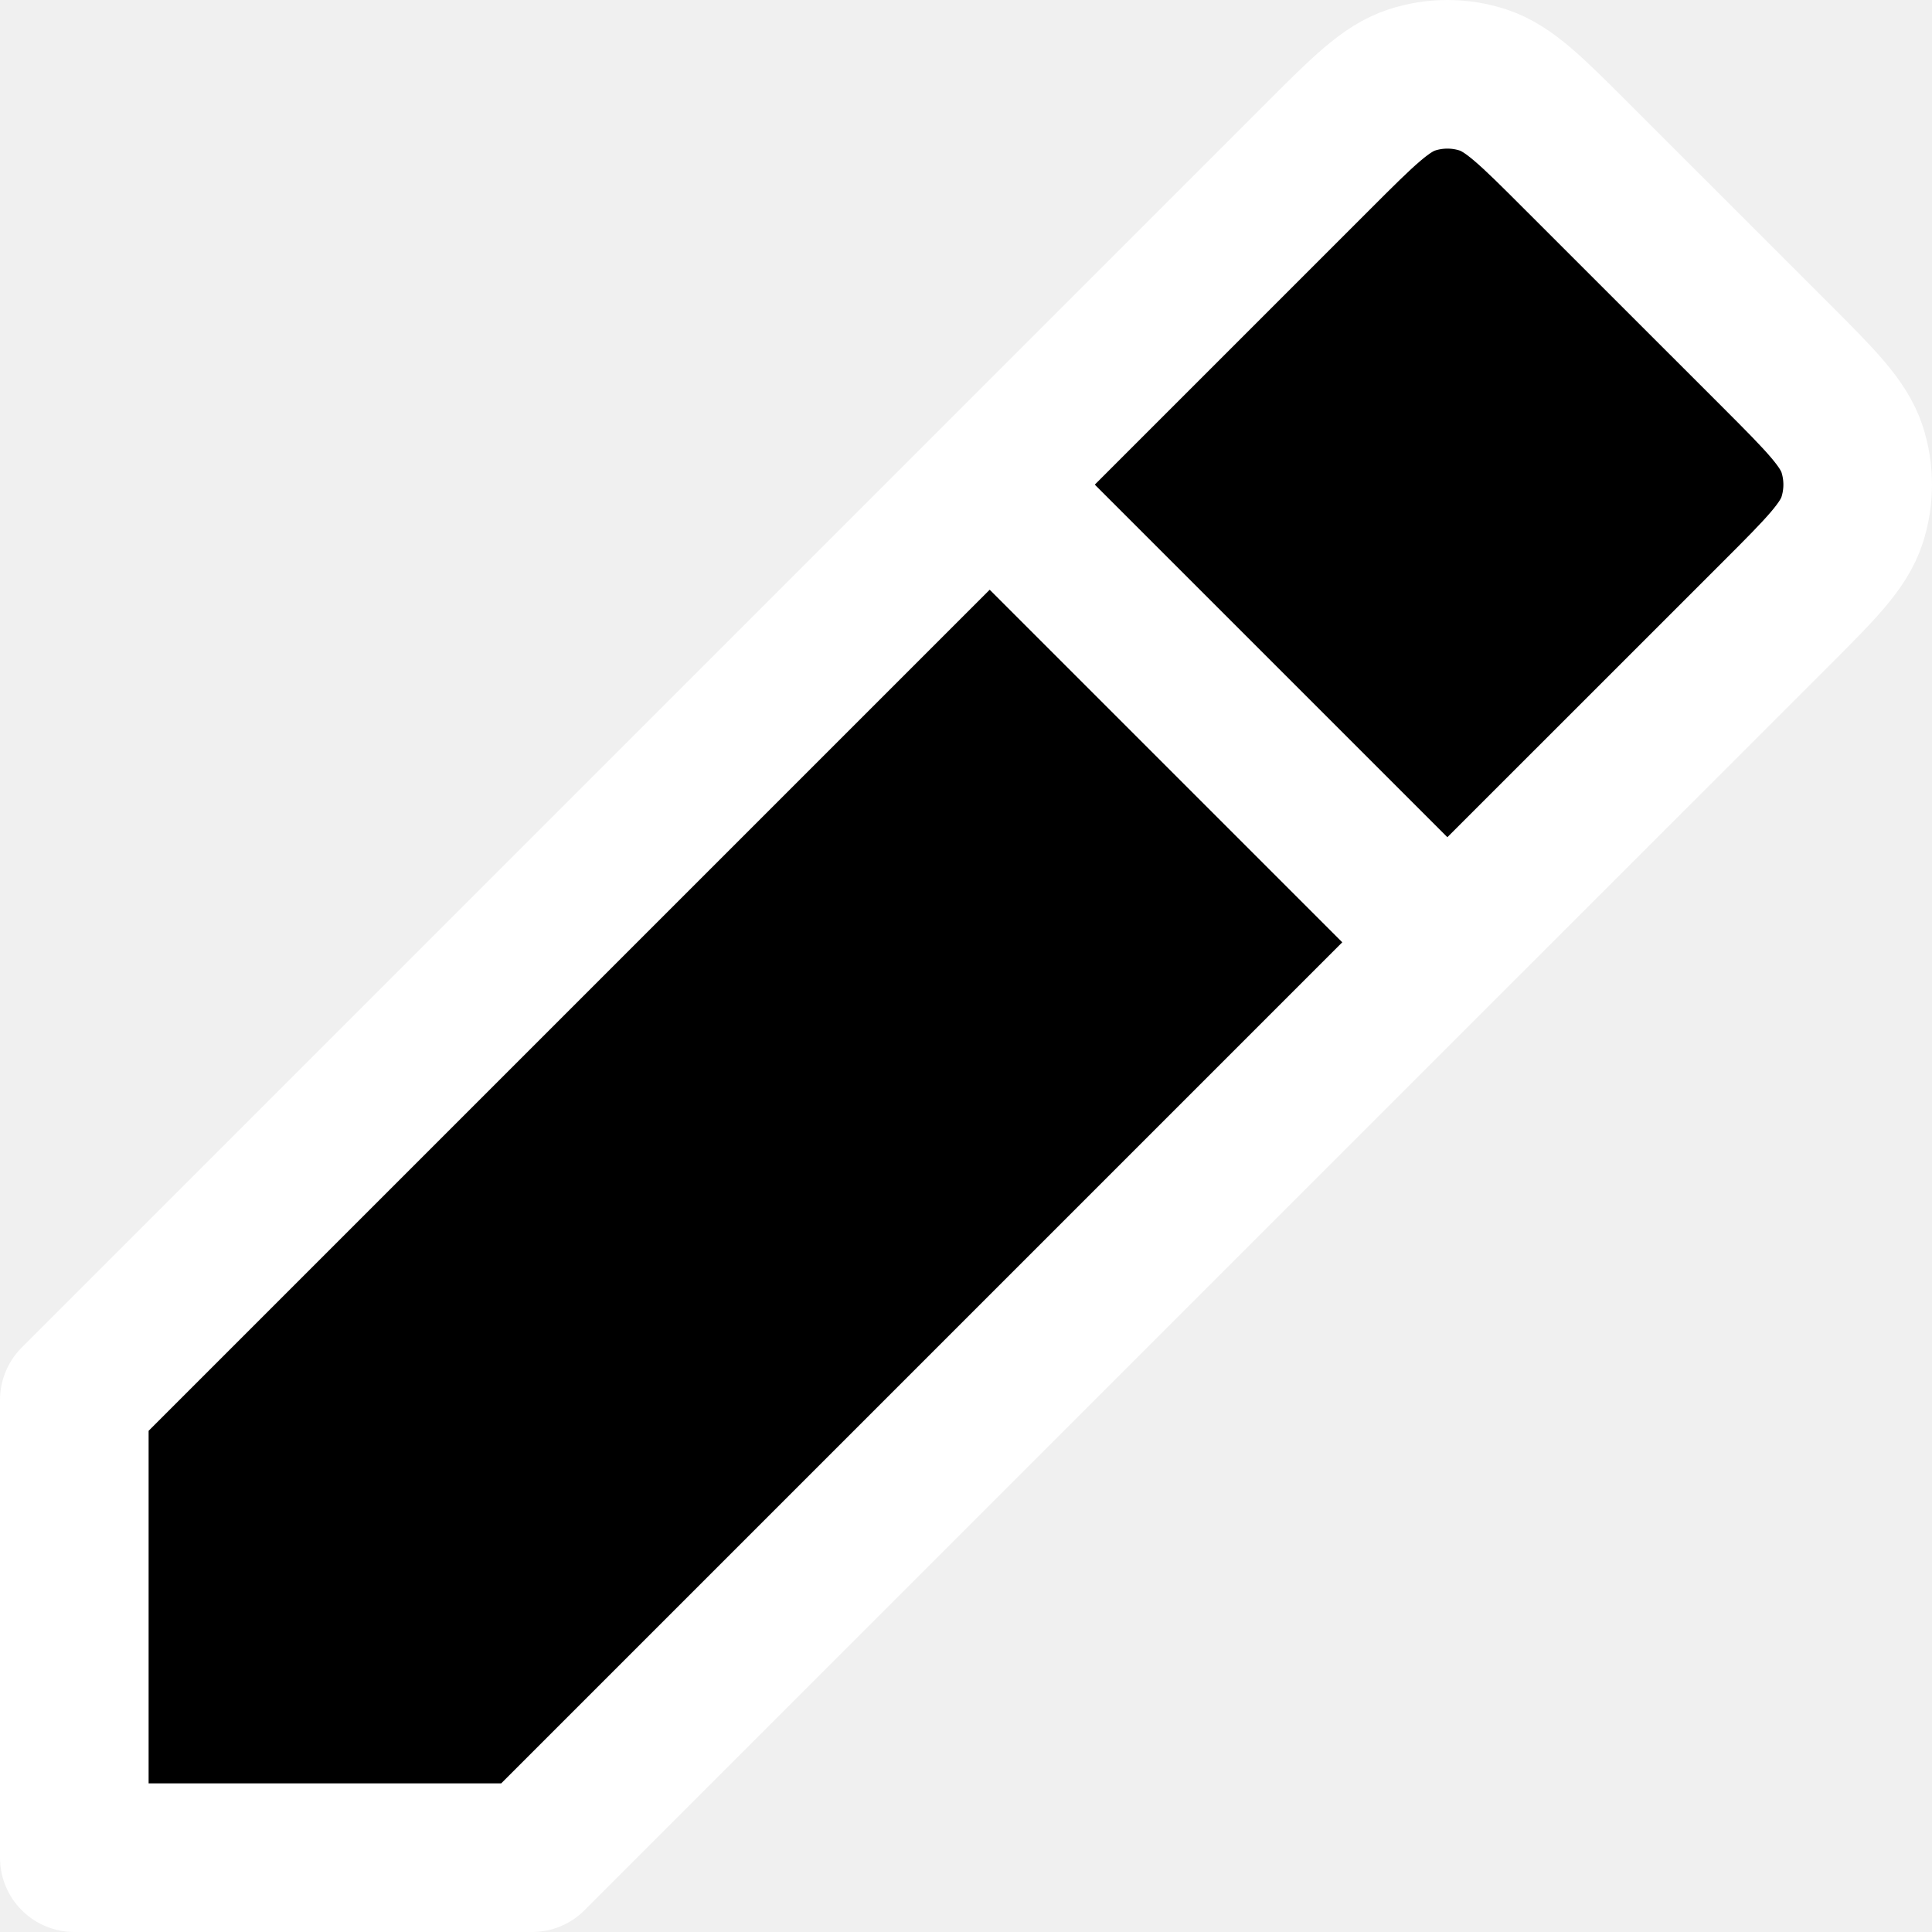
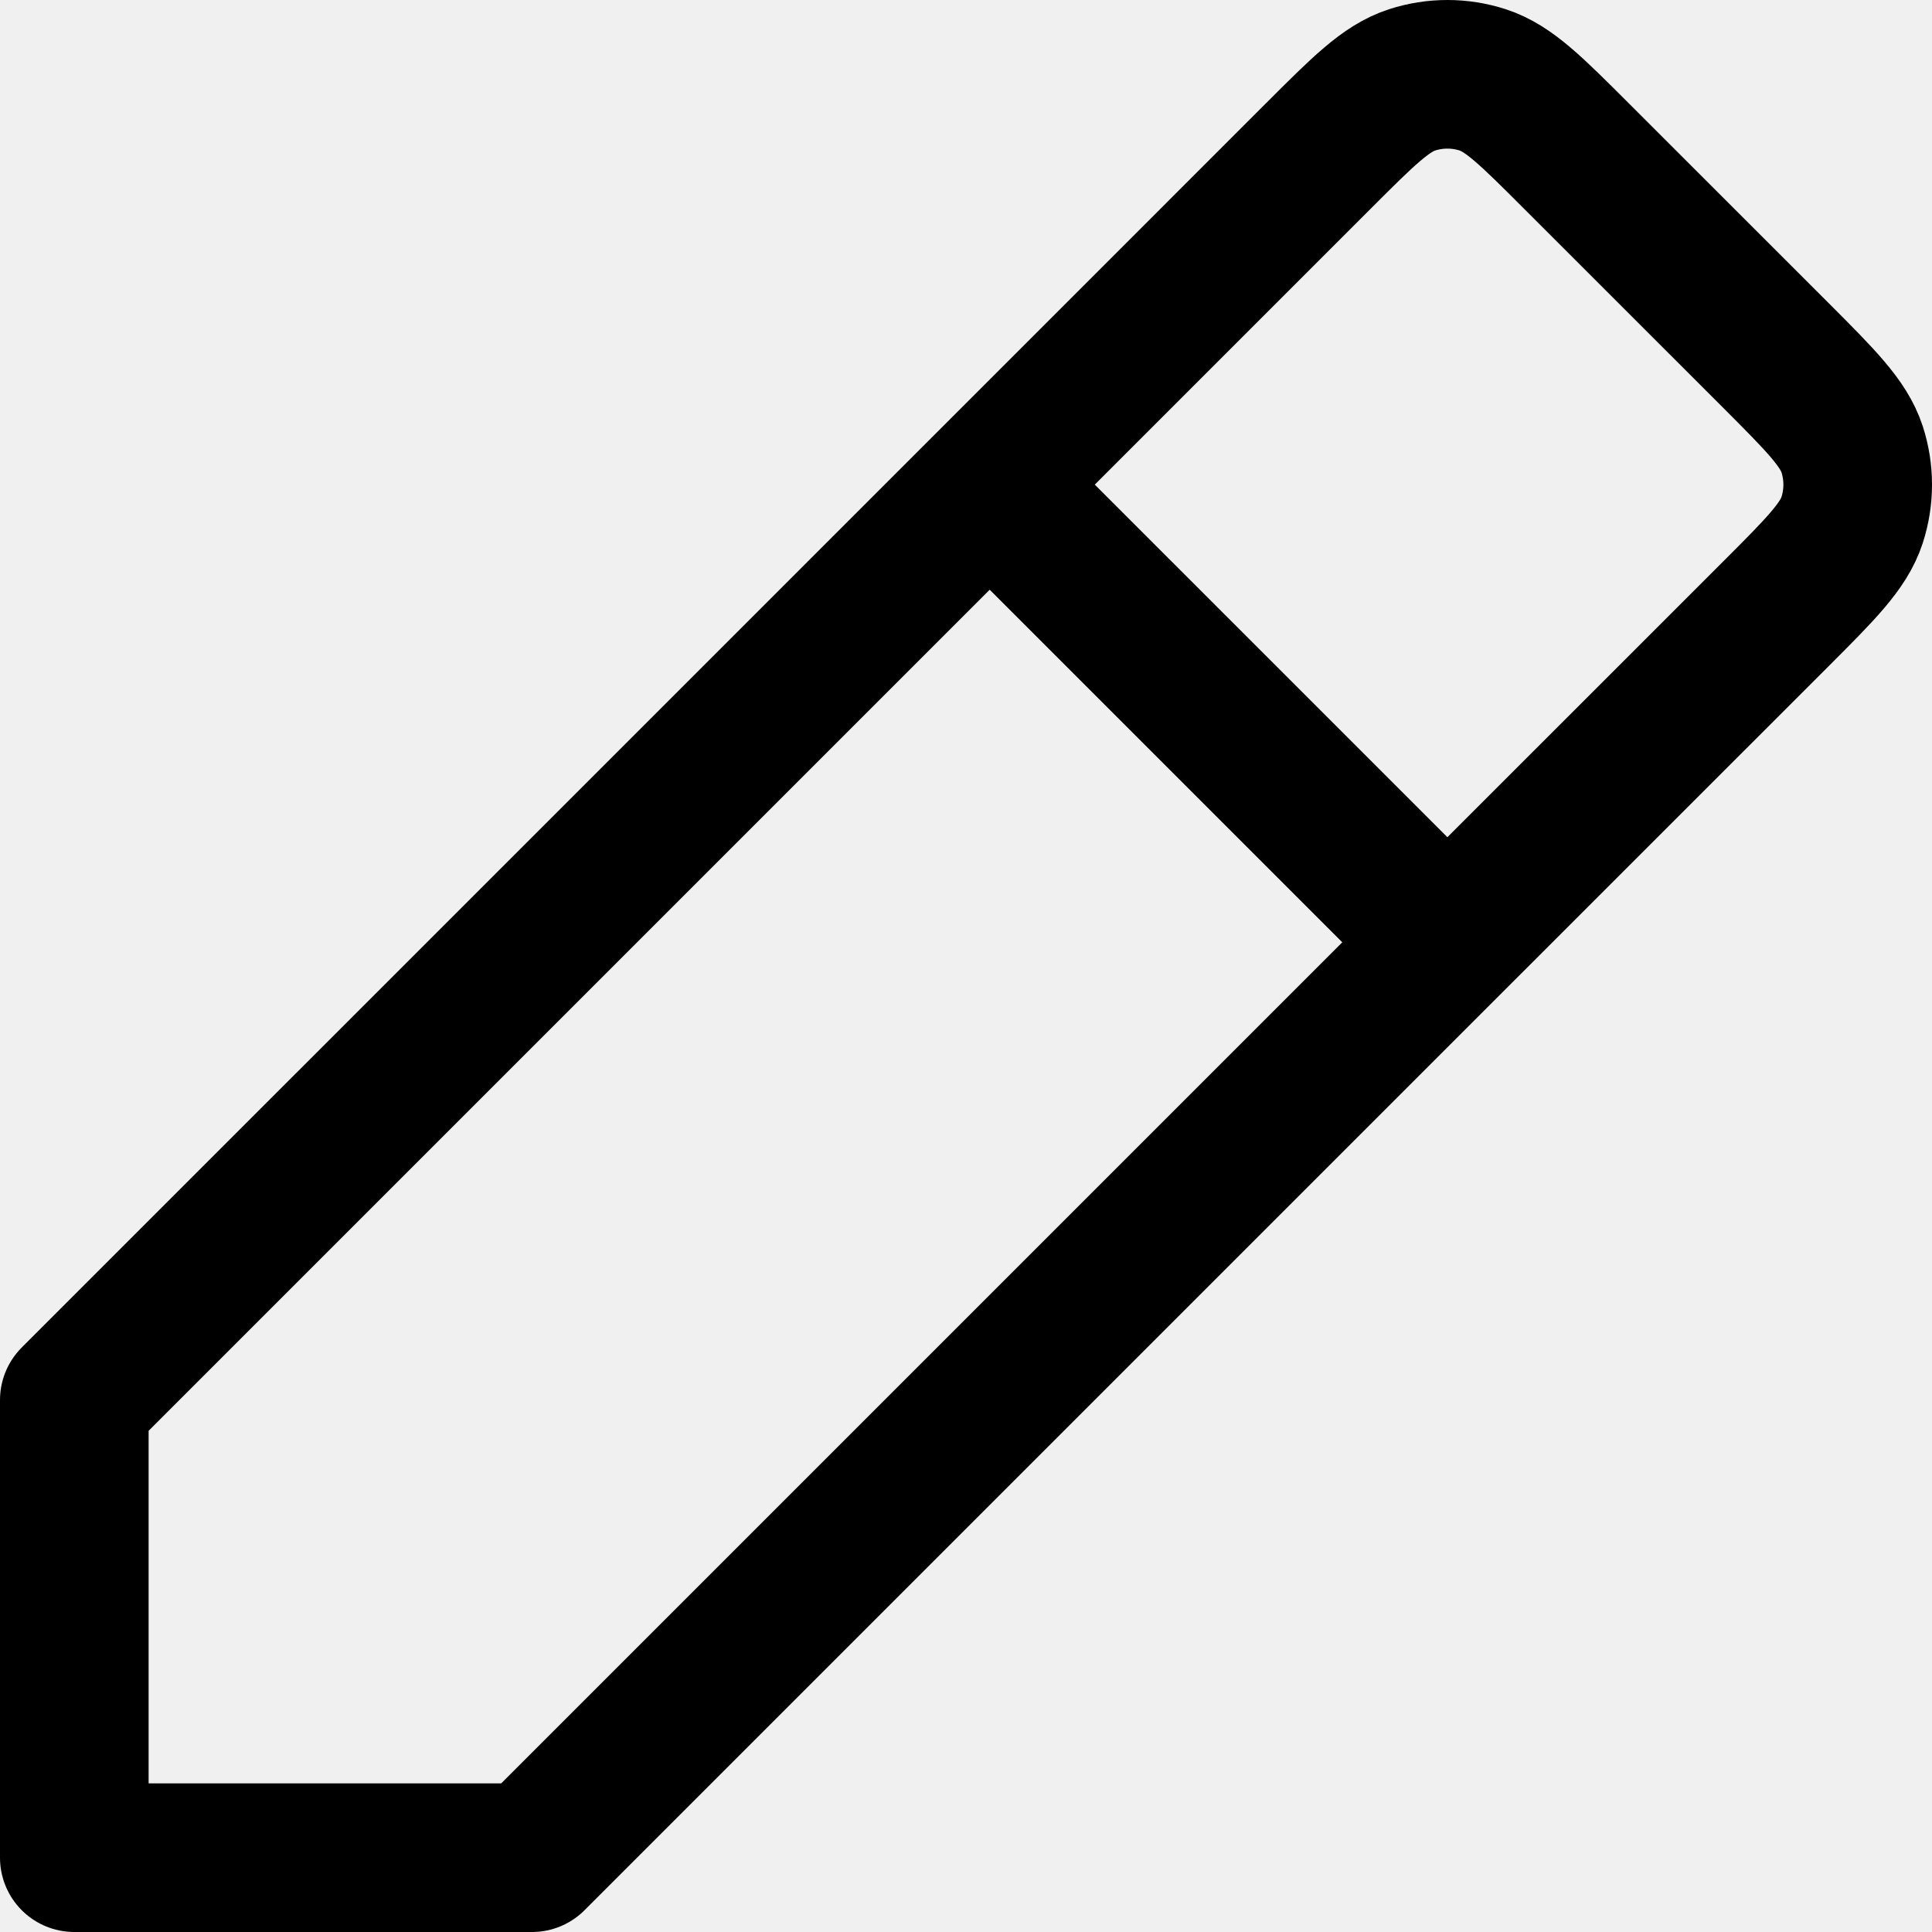
- <svg xmlns="http://www.w3.org/2000/svg" width="26" height="26" viewBox="0 0 26 26" fill="currentColor">
-   <path d="M13.319 6.522L1 18.841V25L7.159 25L19.478 12.681M13.319 6.522L17.736 2.105L17.739 2.102C18.347 1.494 18.651 1.189 19.003 1.075C19.312 0.975 19.645 0.975 19.954 1.075C20.305 1.189 20.609 1.494 21.216 2.101L23.896 4.78C24.505 5.39 24.81 5.695 24.925 6.046C25.025 6.355 25.025 6.689 24.925 6.998C24.811 7.349 24.506 7.654 23.897 8.263L23.896 8.264L19.478 12.681M13.319 6.522L19.478 12.681" stroke="white" stroke-width="2" stroke-linecap="round" stroke-linejoin="round" />
+ <svg xmlns="http://www.w3.org/2000/svg" width="26" height="26" viewBox="0 0 26 26" fill="none">
+   <path d="M13.319 6.522L1 18.841V25L7.159 25L19.478 12.681M13.319 6.522L17.736 2.105L17.739 2.102C18.347 1.494 18.651 1.189 19.003 1.075C19.312 0.975 19.645 0.975 19.954 1.075C20.305 1.189 20.609 1.494 21.216 2.101L23.896 4.78C24.505 5.39 24.81 5.695 24.925 6.046C25.025 6.355 25.025 6.689 24.925 6.998C24.811 7.349 24.506 7.654 23.897 8.263L23.896 8.264L19.478 12.681M13.319 6.522L19.478 12.681" stroke="currentColor" stroke-width="2" stroke-linecap="round" stroke-linejoin="round" />
</svg>
